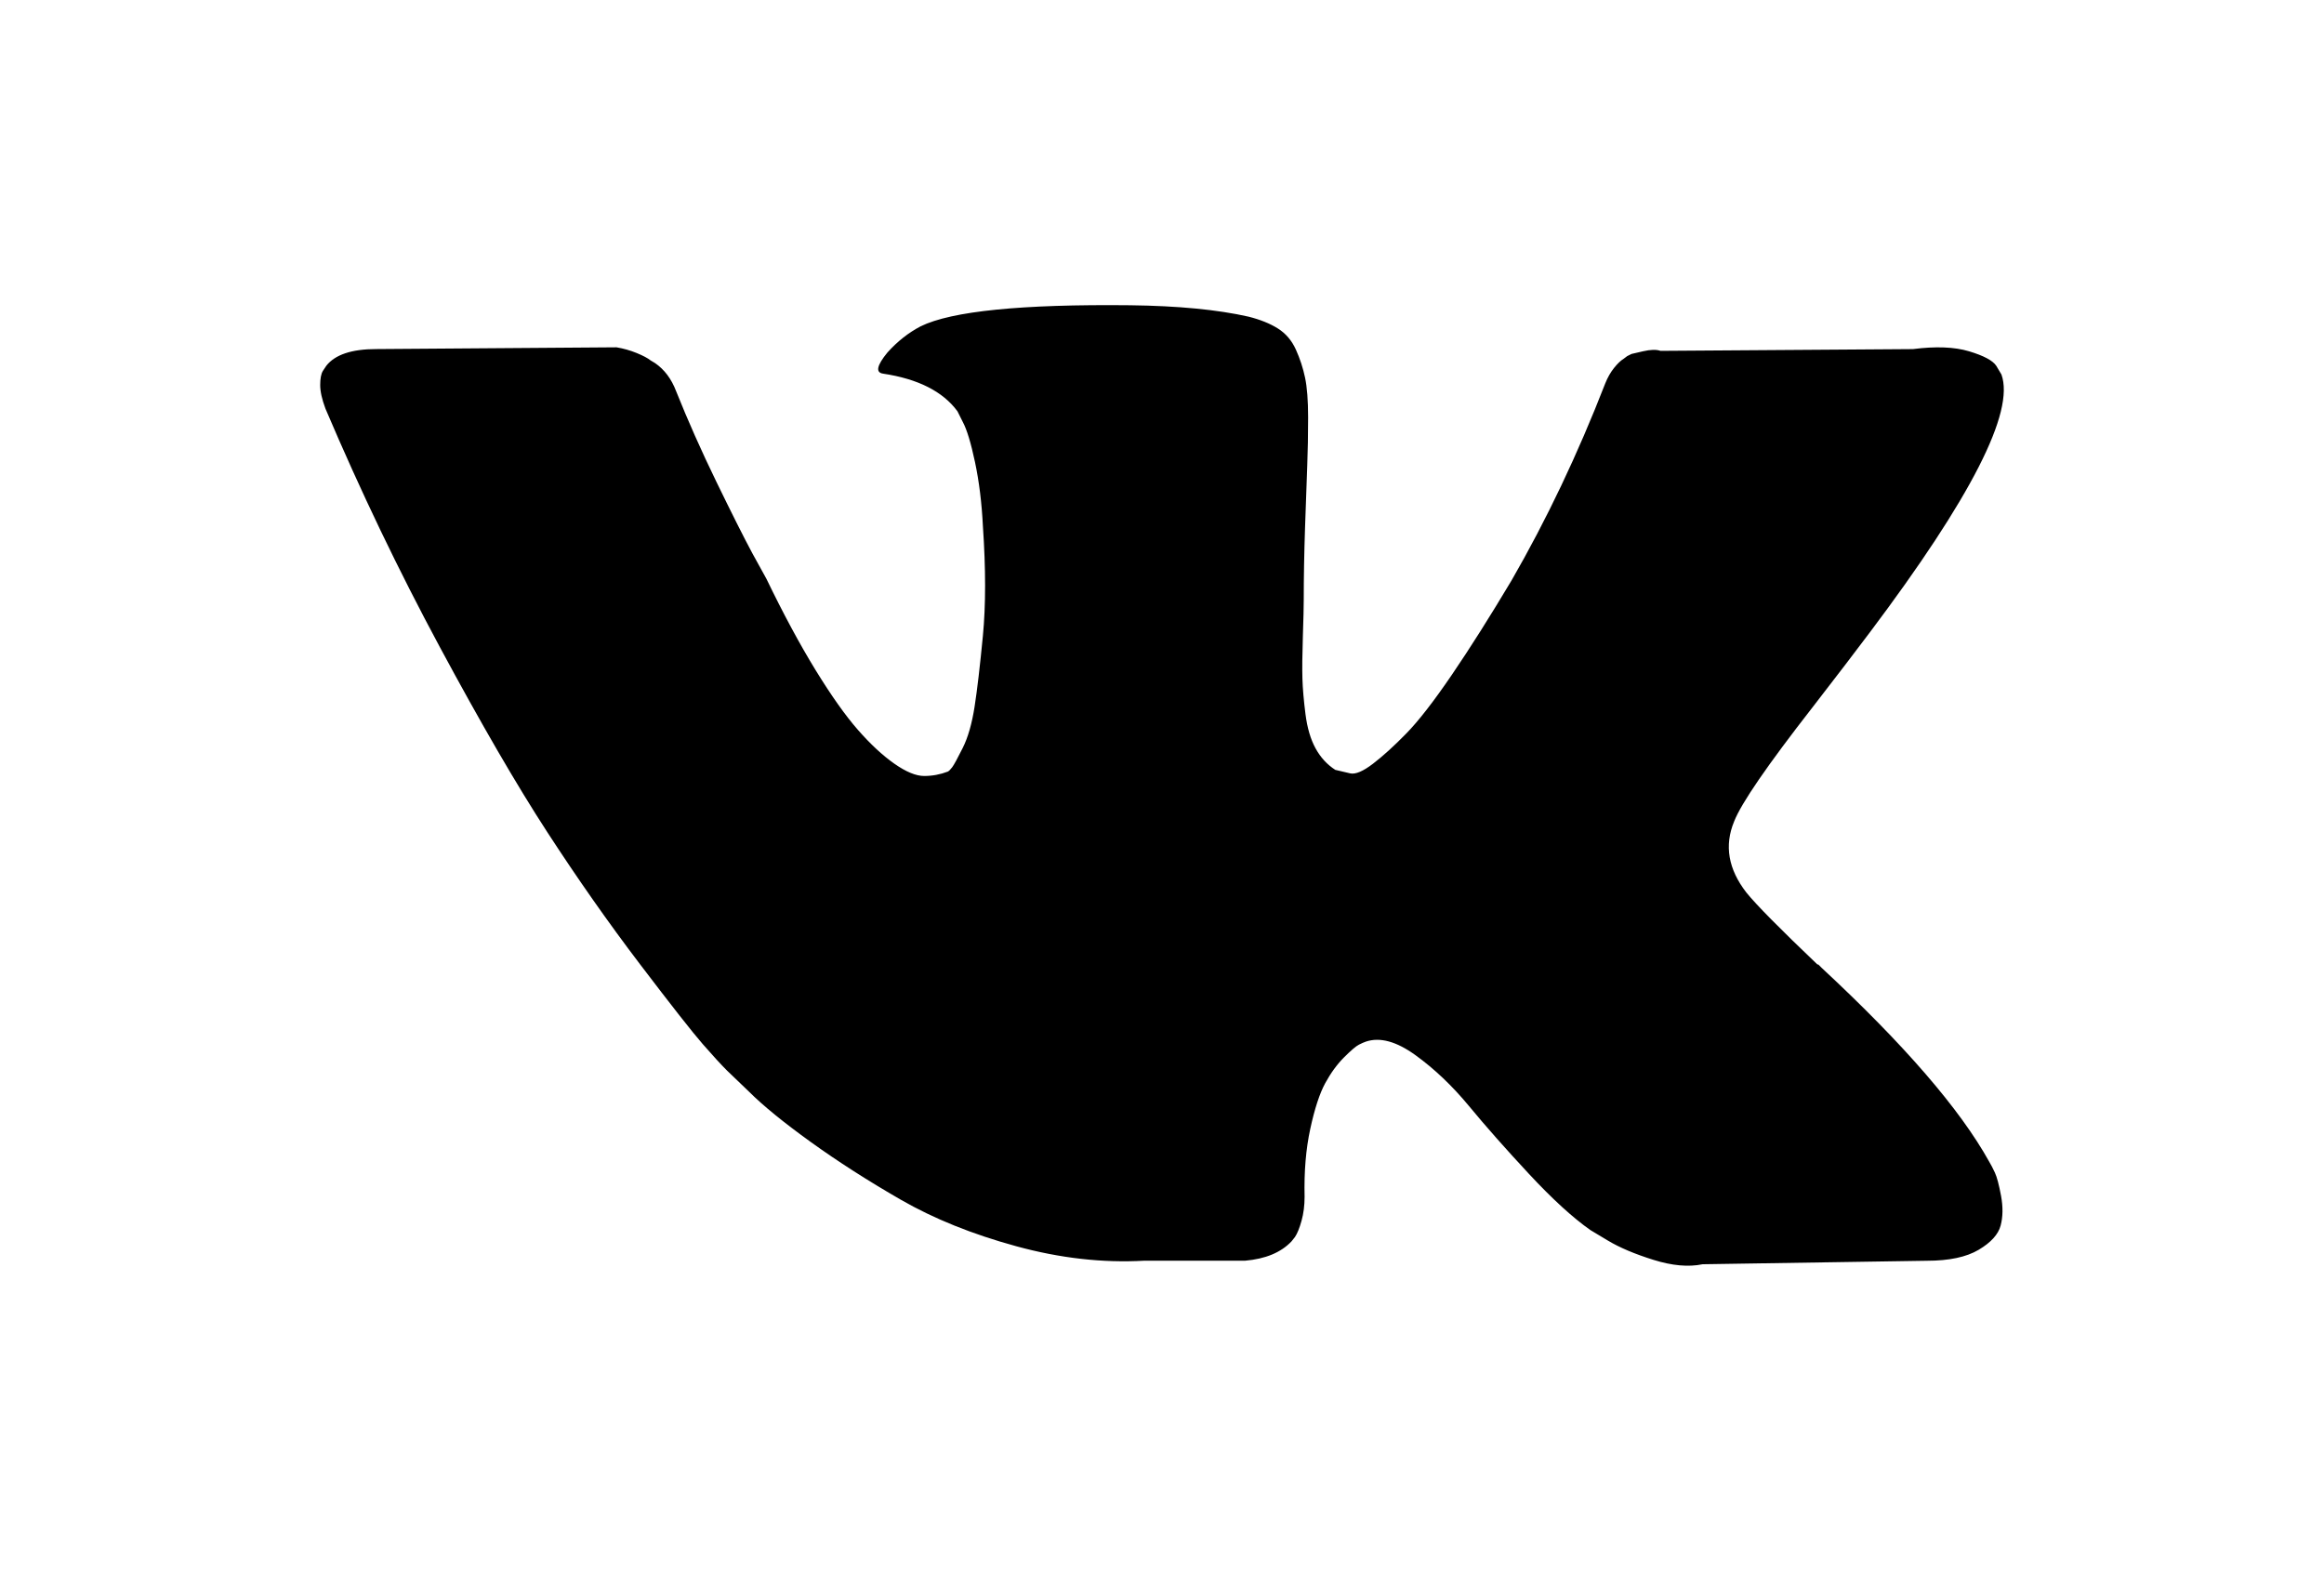
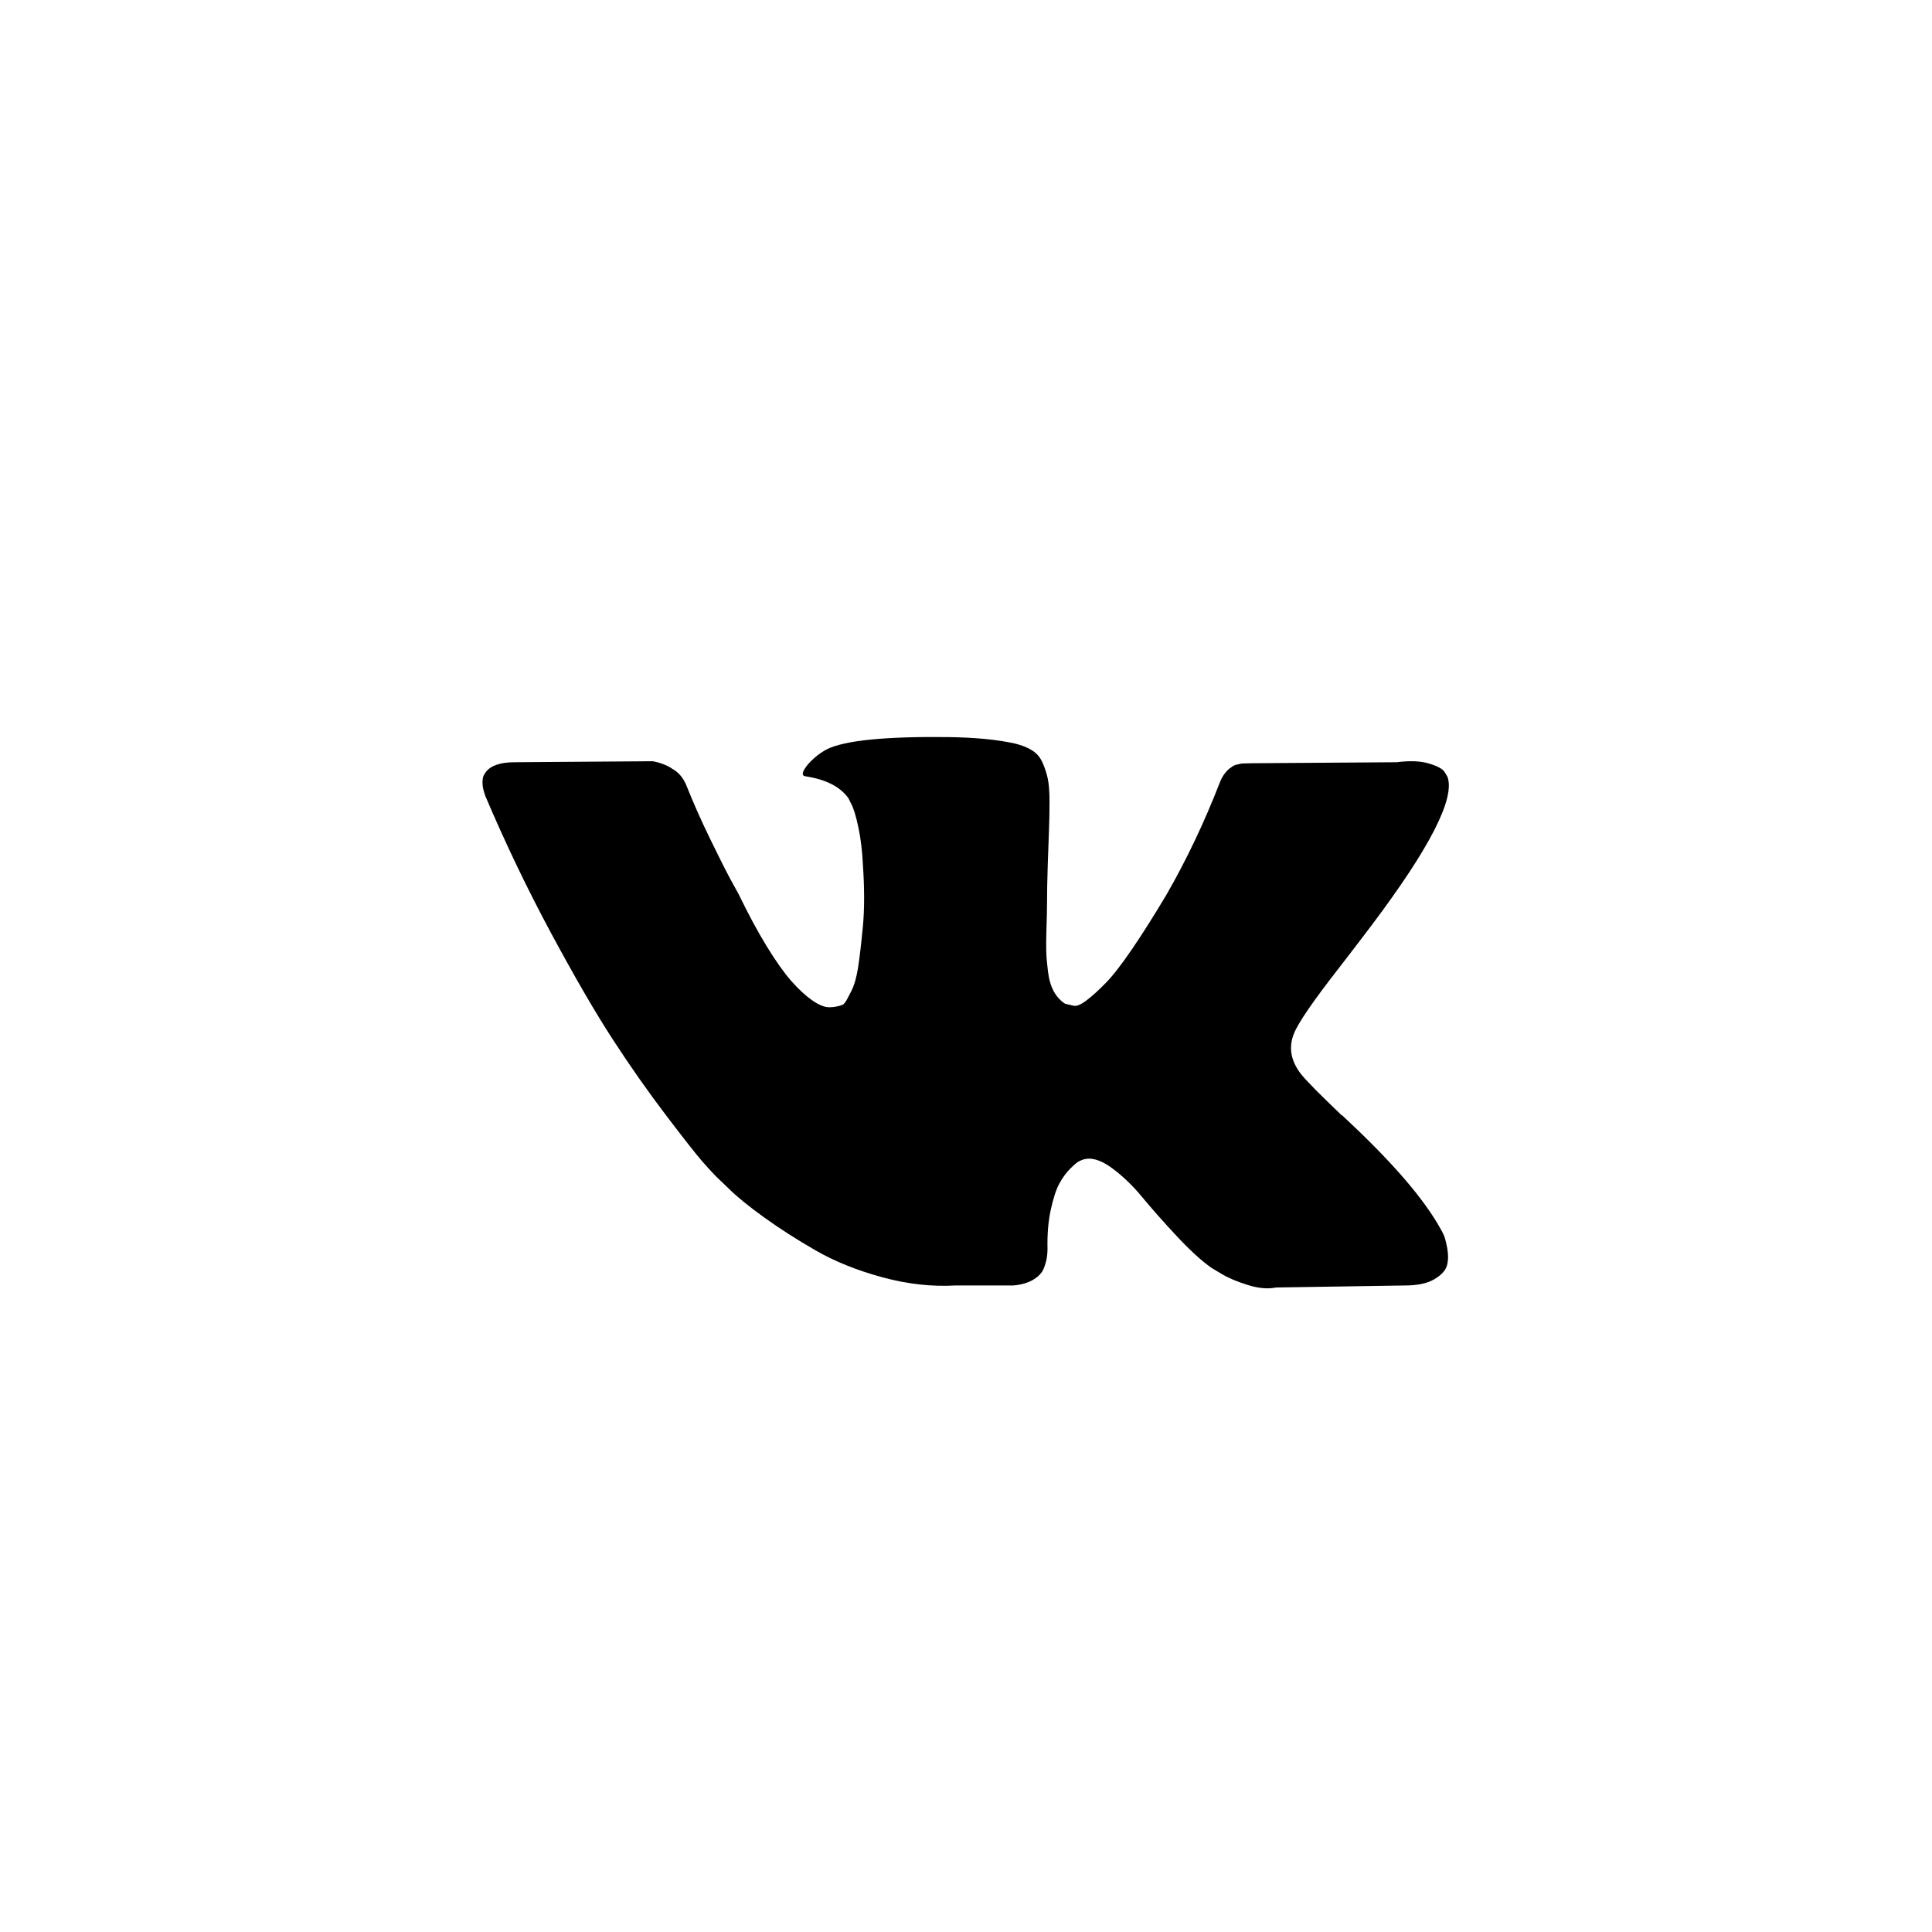
- <svg xmlns="http://www.w3.org/2000/svg" version="1.1" id="Capa_1" x="0px" y="0px" width="216px" height="146px" viewBox="0 0 216 146" enable-background="new 0 0 216 146" xml:space="preserve">
-   <path d="M185.412,108.99c-0.189-0.408-0.366-0.747-0.53-1.018c-2.715-4.89-7.903-10.892-15.562-18.007l-0.162-0.163l-0.081-0.08  l-0.082-0.082h-0.082c-3.476-3.314-5.677-5.541-6.599-6.682c-1.686-2.173-2.064-4.372-1.142-6.6  c0.651-1.684,3.097-5.24,7.333-10.672c2.227-2.879,3.992-5.187,5.295-6.925c9.397-12.493,13.471-20.477,12.221-23.953l-0.485-0.813  c-0.326-0.489-1.168-0.936-2.524-1.344c-1.359-0.408-3.097-0.475-5.216-0.204l-23.464,0.163c-0.38-0.135-0.923-0.122-1.63,0.041  c-0.706,0.163-1.06,0.245-1.06,0.245l-0.408,0.204l-0.324,0.245c-0.271,0.162-0.57,0.447-0.896,0.854  c-0.324,0.407-0.596,0.883-0.813,1.426c-2.554,6.572-5.459,12.683-8.718,18.331c-2.01,3.368-3.856,6.287-5.541,8.759  c-1.684,2.471-3.096,4.291-4.236,5.458c-1.141,1.168-2.172,2.104-3.096,2.811s-1.629,1.005-2.118,0.896  c-0.489-0.109-0.95-0.218-1.386-0.326c-0.76-0.489-1.371-1.154-1.832-1.996c-0.463-0.842-0.775-1.902-0.938-3.178  c-0.162-1.277-0.258-2.376-0.285-3.3c-0.026-0.923-0.014-2.227,0.041-3.911c0.056-1.684,0.082-2.824,0.082-3.422  c0-2.064,0.04-4.304,0.121-6.721c0.082-2.417,0.149-4.332,0.204-5.744c0.055-1.412,0.081-2.906,0.081-4.481  s-0.095-2.811-0.285-3.707c-0.188-0.896-0.474-1.765-0.854-2.607c-0.381-0.842-0.938-1.494-1.67-1.956  c-0.733-0.461-1.644-0.828-2.729-1.1c-2.879-0.651-6.545-1.004-11-1.059c-10.102-0.108-16.593,0.544-19.472,1.956  c-1.141,0.597-2.173,1.412-3.096,2.444c-0.978,1.195-1.114,1.847-0.408,1.955c3.259,0.488,5.567,1.656,6.925,3.503l0.489,0.978  c0.381,0.706,0.761,1.956,1.141,3.748s0.625,3.775,0.733,5.947c0.271,3.965,0.271,7.36,0,10.184c-0.272,2.825-0.529,5.025-0.774,6.6  c-0.245,1.575-0.611,2.851-1.1,3.829c-0.489,0.977-0.815,1.575-0.978,1.792s-0.299,0.353-0.407,0.407  c-0.706,0.271-1.44,0.408-2.2,0.408c-0.761,0-1.684-0.381-2.77-1.141c-1.086-0.761-2.213-1.806-3.381-3.137  s-2.485-3.191-3.952-5.581c-1.466-2.39-2.987-5.214-4.562-8.473l-1.303-2.363c-0.815-1.521-1.928-3.734-3.34-6.64  c-1.413-2.906-2.662-5.717-3.748-8.433c-0.434-1.141-1.086-2.009-1.955-2.607l-0.408-0.245c-0.271-0.217-0.706-0.447-1.303-0.692  c-0.598-0.245-1.222-0.421-1.874-0.53l-22.324,0.163c-2.281,0-3.829,0.516-4.644,1.548l-0.326,0.489  c-0.163,0.271-0.245,0.706-0.245,1.303c0,0.598,0.163,1.331,0.489,2.2c3.259,7.659,6.803,15.046,10.632,22.161  c3.829,7.115,7.156,12.846,9.98,17.189c2.824,4.346,5.703,8.447,8.636,12.303c2.933,3.856,4.875,6.328,5.825,7.414  c0.951,1.088,1.698,1.901,2.241,2.444l2.037,1.955c1.304,1.304,3.218,2.866,5.744,4.685c2.526,1.82,5.323,3.612,8.392,5.379  c3.069,1.764,6.64,3.203,10.714,4.316c4.074,1.115,8.039,1.562,11.895,1.346h9.37c1.9-0.164,3.34-0.762,4.318-1.793l0.324-0.408  c0.218-0.324,0.422-0.828,0.611-1.506c0.19-0.679,0.285-1.427,0.285-2.24c-0.055-2.335,0.122-4.44,0.529-6.314  c0.406-1.873,0.869-3.285,1.386-4.236c0.517-0.95,1.101-1.752,1.751-2.402c0.652-0.652,1.115-1.046,1.387-1.182  c0.271-0.137,0.487-0.23,0.65-0.285c1.304-0.435,2.838-0.014,4.604,1.263s3.422,2.853,4.971,4.726  c1.548,1.875,3.408,3.979,5.58,6.314c2.174,2.335,4.074,4.072,5.703,5.214l1.629,0.978c1.088,0.652,2.5,1.25,4.238,1.793  c1.736,0.543,3.256,0.679,4.562,0.407l20.856-0.325c2.063,0,3.668-0.342,4.807-1.02c1.141-0.678,1.818-1.426,2.037-2.24  c0.218-0.814,0.23-1.738,0.041-2.771C185.792,110.118,185.602,109.398,185.412,108.99z" />
+ <svg xmlns="http://www.w3.org/2000/svg" width="3840" height="3840" viewBox="0 0 3840 3840">
+   <path d="M2877 1544q23 64-150 294-24 32-65 85-78 100-90 131-17 41 14 81 17 21 81 82h1l1 1 1 1 2 2q141 131 191 221 3 5 6.5 12.5t7 26.5-.5 34-25 27.5-59 12.5l-256 4q-24 5-56-5t-52-22l-20-12q-30-21-70-64t-68.5-77.5-61-58-56.5-15.5q-3 1-8 3.5t-17 14.5-21.5 29.5-17 52-6.5 77.5q0 15-3.5 27.5t-7.5 18.5l-4 5q-18 19-53 22h-115q-71 4-146-16.5t-131.5-53-103-66-70.5-57.5l-25-24q-10-10-27.5-30t-71.5-91-106-151-122.5-211-130.5-272q-6-16-6-27t3-16l4-6q15-19 57-19l274-2q12 2 23 6.5t16 8.5l5 3q16 11 24 32 20 50 46 103.5t41 81.5l16 29q29 60 56 104t48.5 68.5 41.5 38.5 34 14 27-5q2-1 5-5t12-22 13.5-47 9.5-81 0-125q-2-40-9-73t-14-46l-6-12q-25-34-85-43-13-2 5-24 17-19 38-30 53-26 239-24 82 1 135 13 20 5 33.5 13.5t20.5 24 10.5 32 3.5 45.5-1 55-2.5 70.5-1.5 82.5q0 11-1 42t-.5 48 3.5 40.5 11.5 39 22.5 24.5q8 2 17 4t26-11 38-34.5 52-67 68-107.5q60-104 107-225 4-10 10-17.5t11-10.5l4-3 5-2.5 13-3 20-.5 288-2q39-5 64 2.5t31 16.5z" />
</svg>
